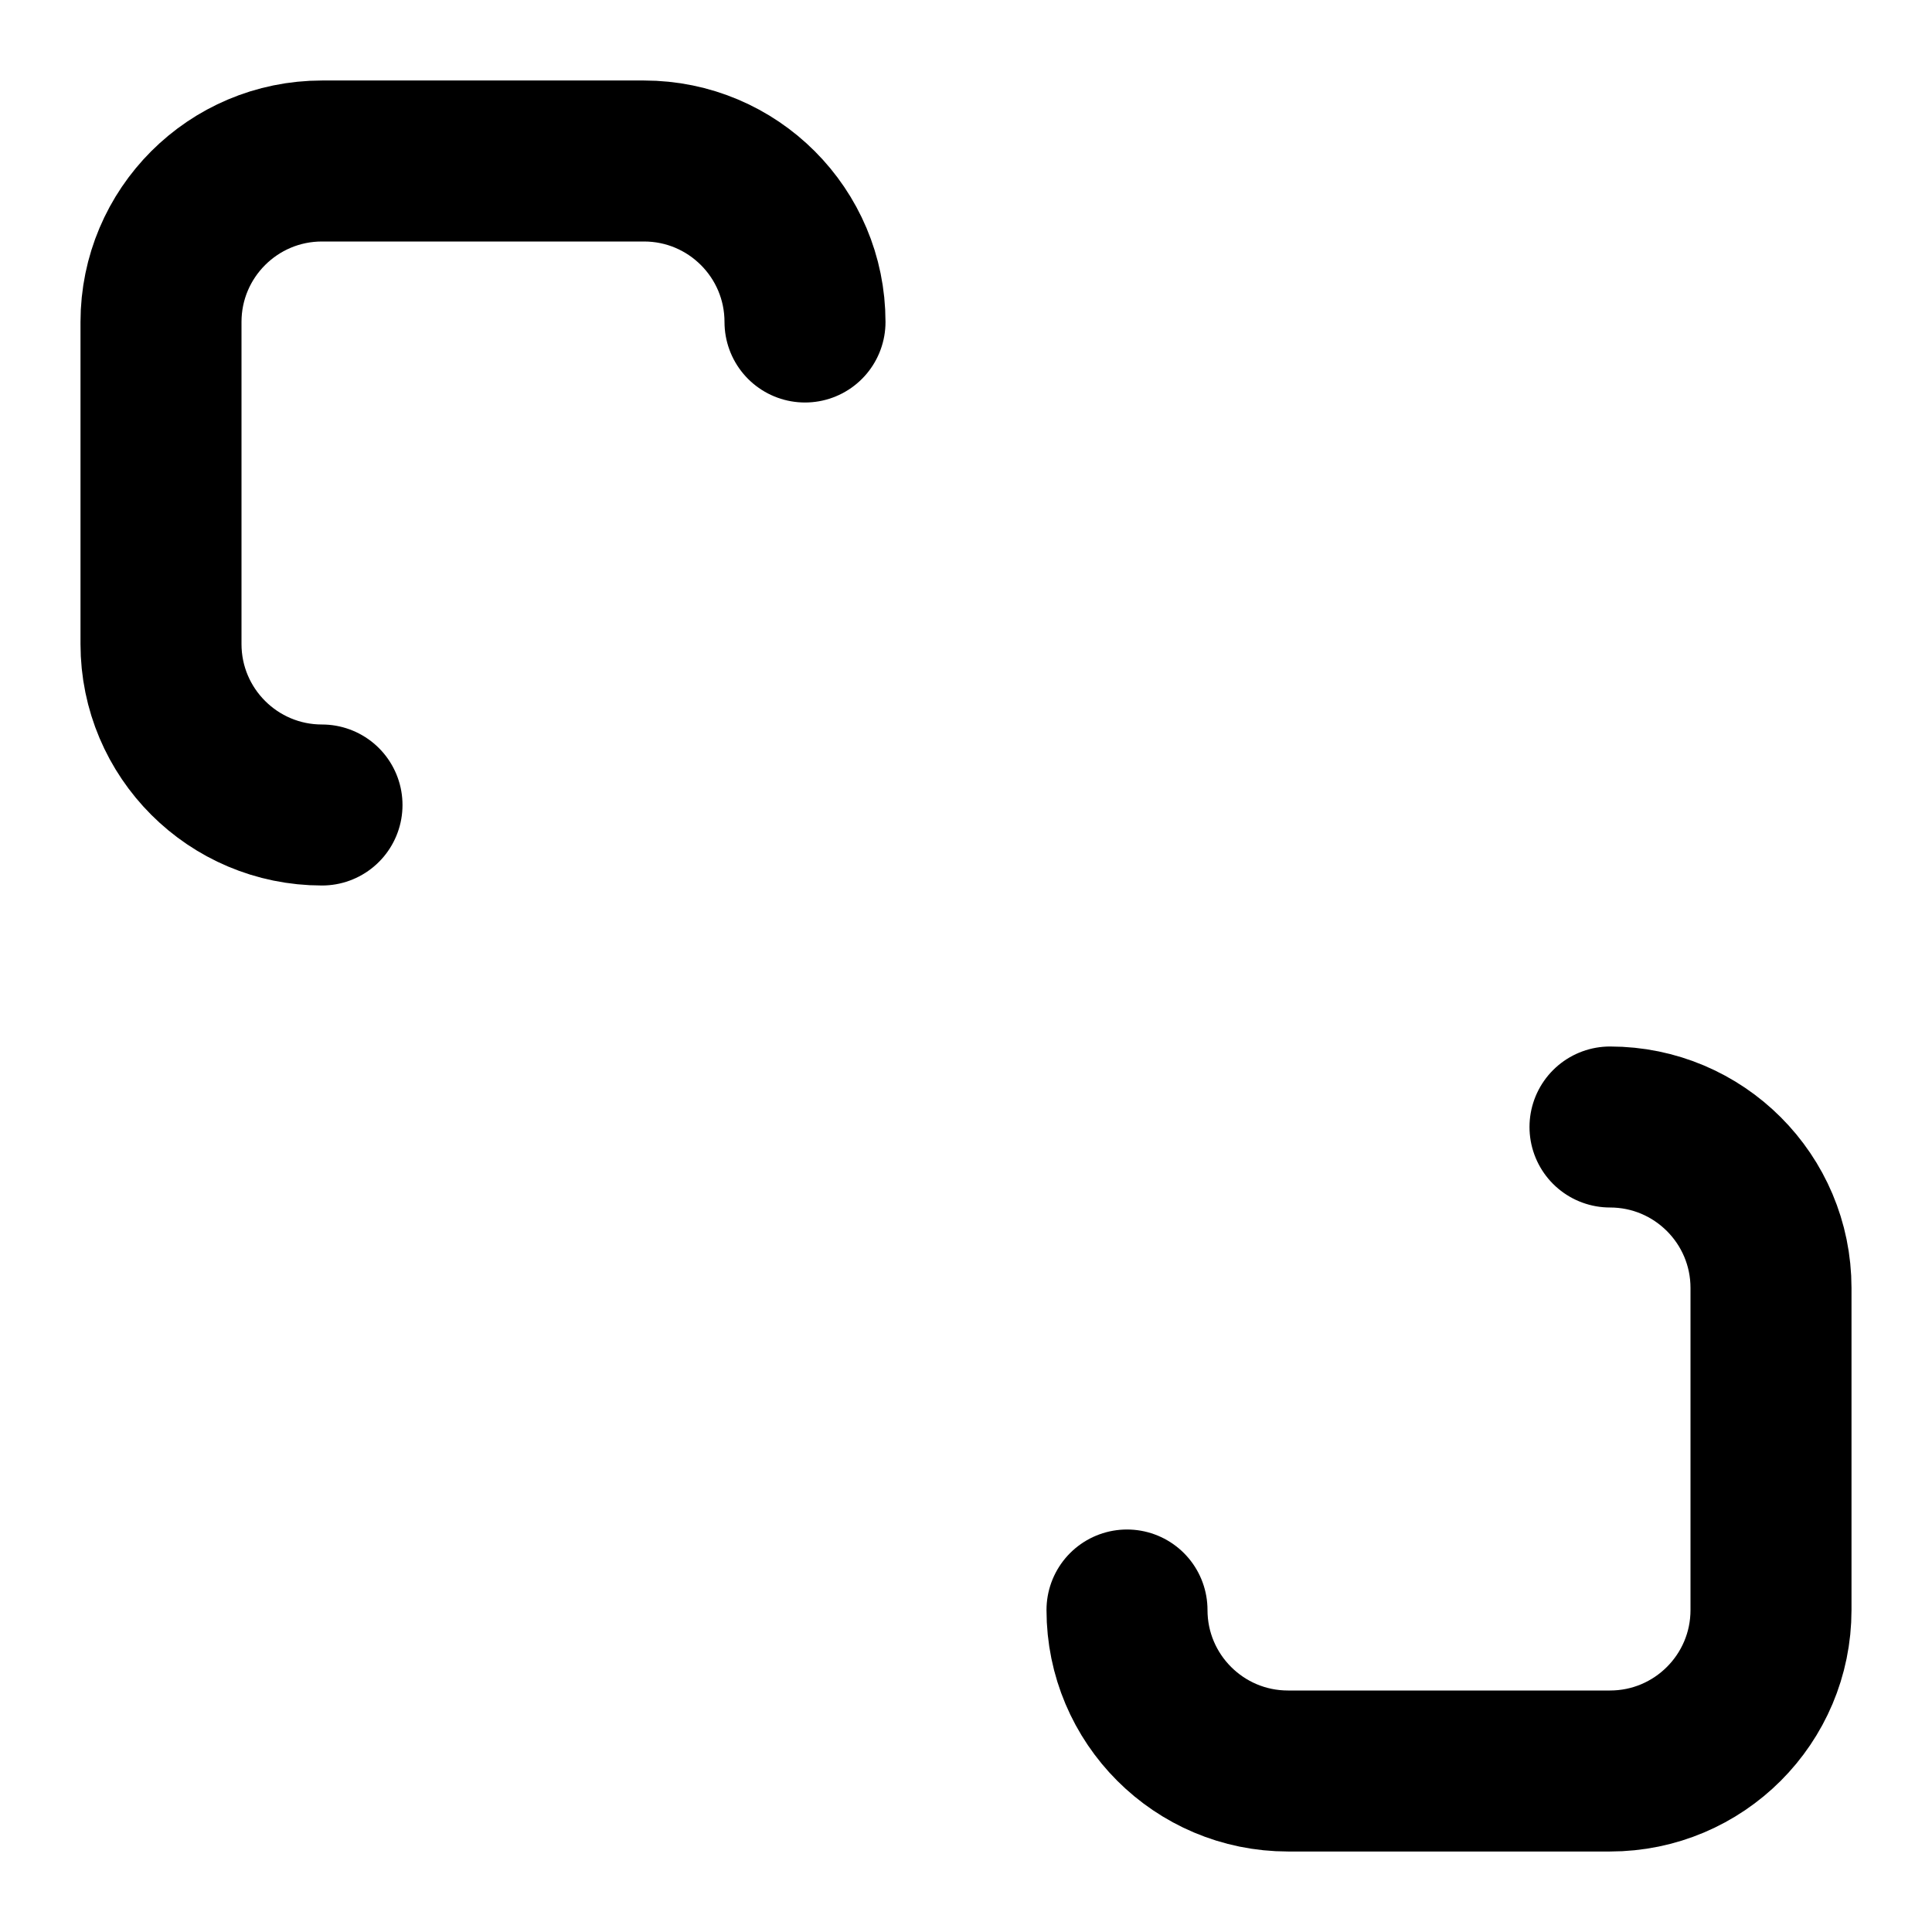
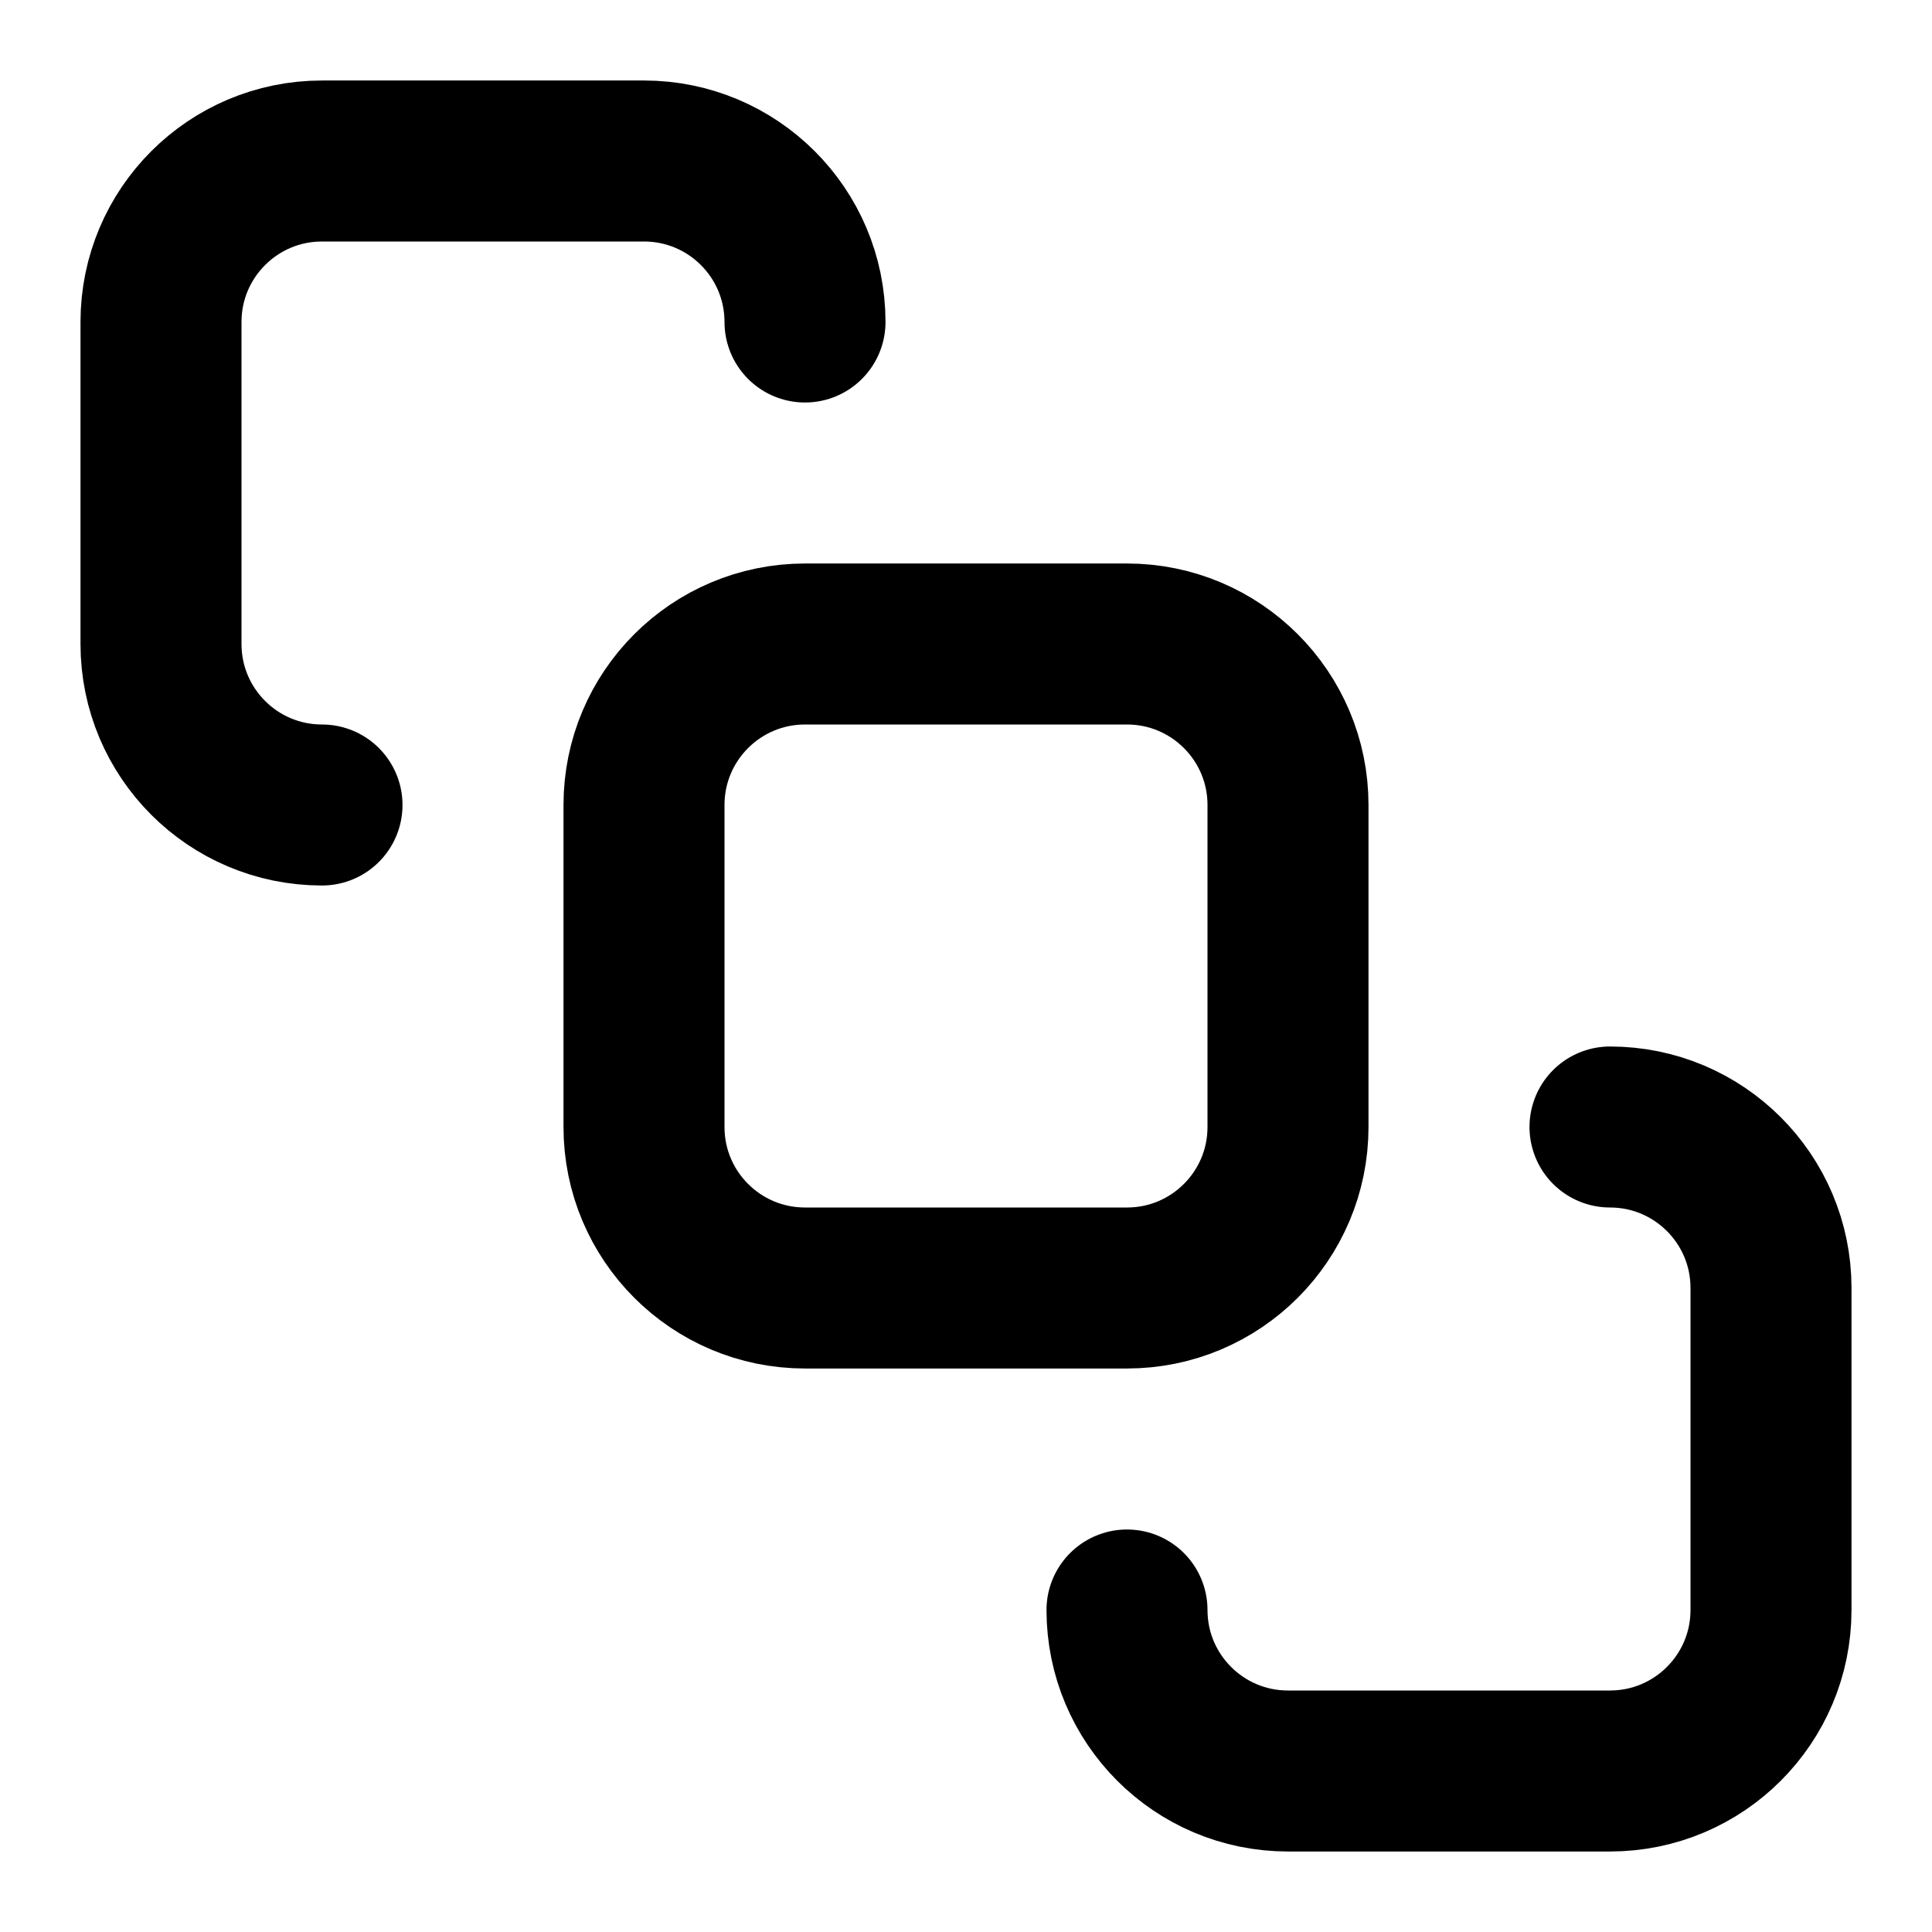
<svg xmlns="http://www.w3.org/2000/svg" viewBox="0 0 24 24" fill="none" stroke="currentColor" stroke-width="2" stroke-linecap="round" stroke-linejoin="round">
-   <rect x="8" y="8" rx="2" />
+   <rect x="8" y="8" width="8" height="8" rx="2" />
  <path d="M4 10a2 2 0 0 1-2-2V4a2 2 0 0 1 2-2h4a2 2 0 0 1 2 2" />
  <path d="M14 20a2 2 0 0 0 2 2h4a2 2 0 0 0 2-2v-4a2 2 0 0 0-2-2" />
</svg>
